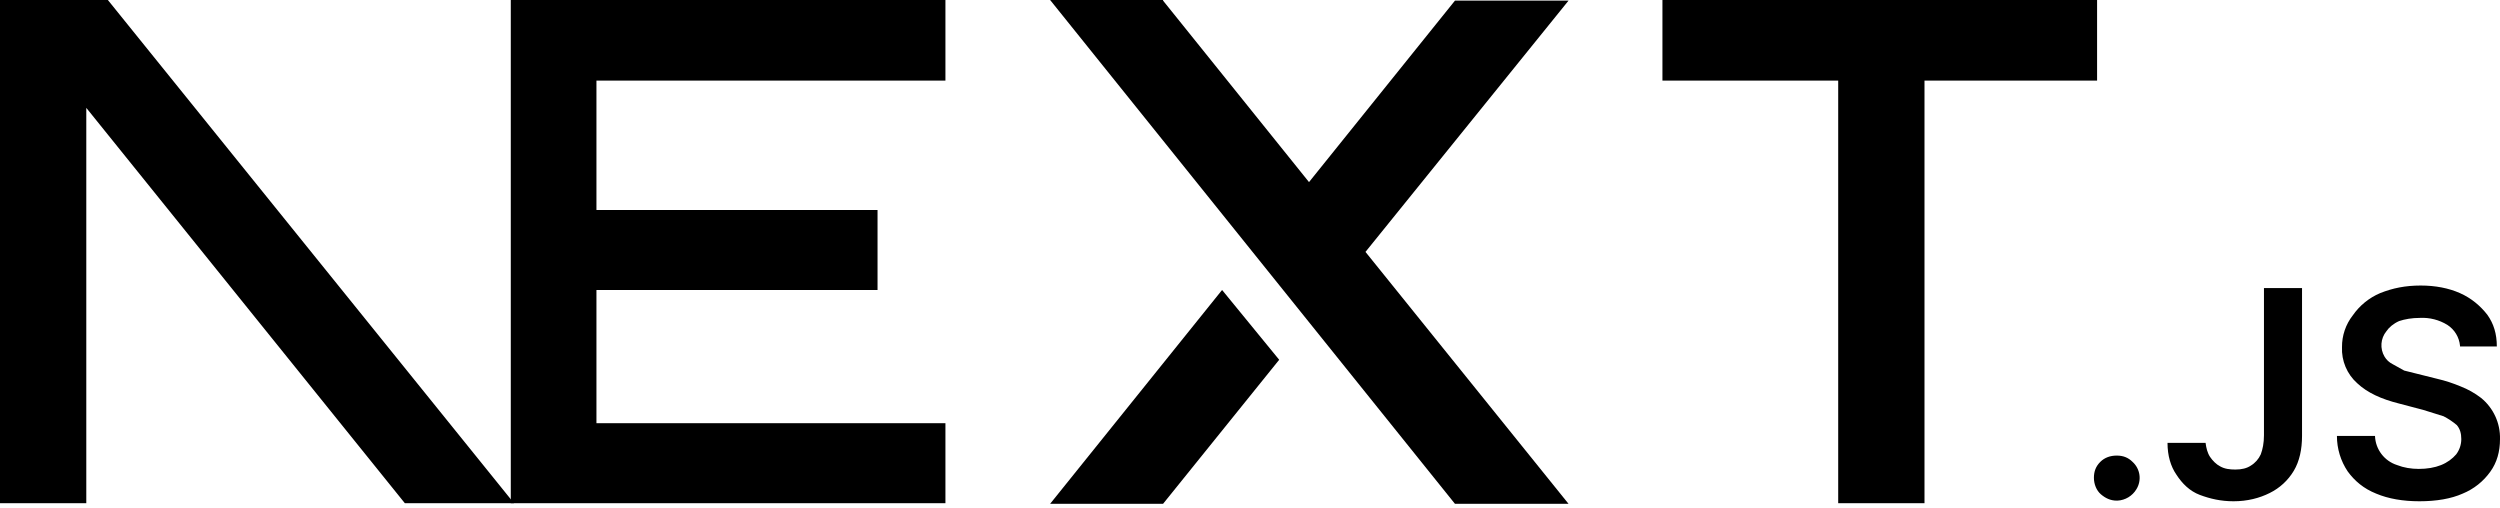
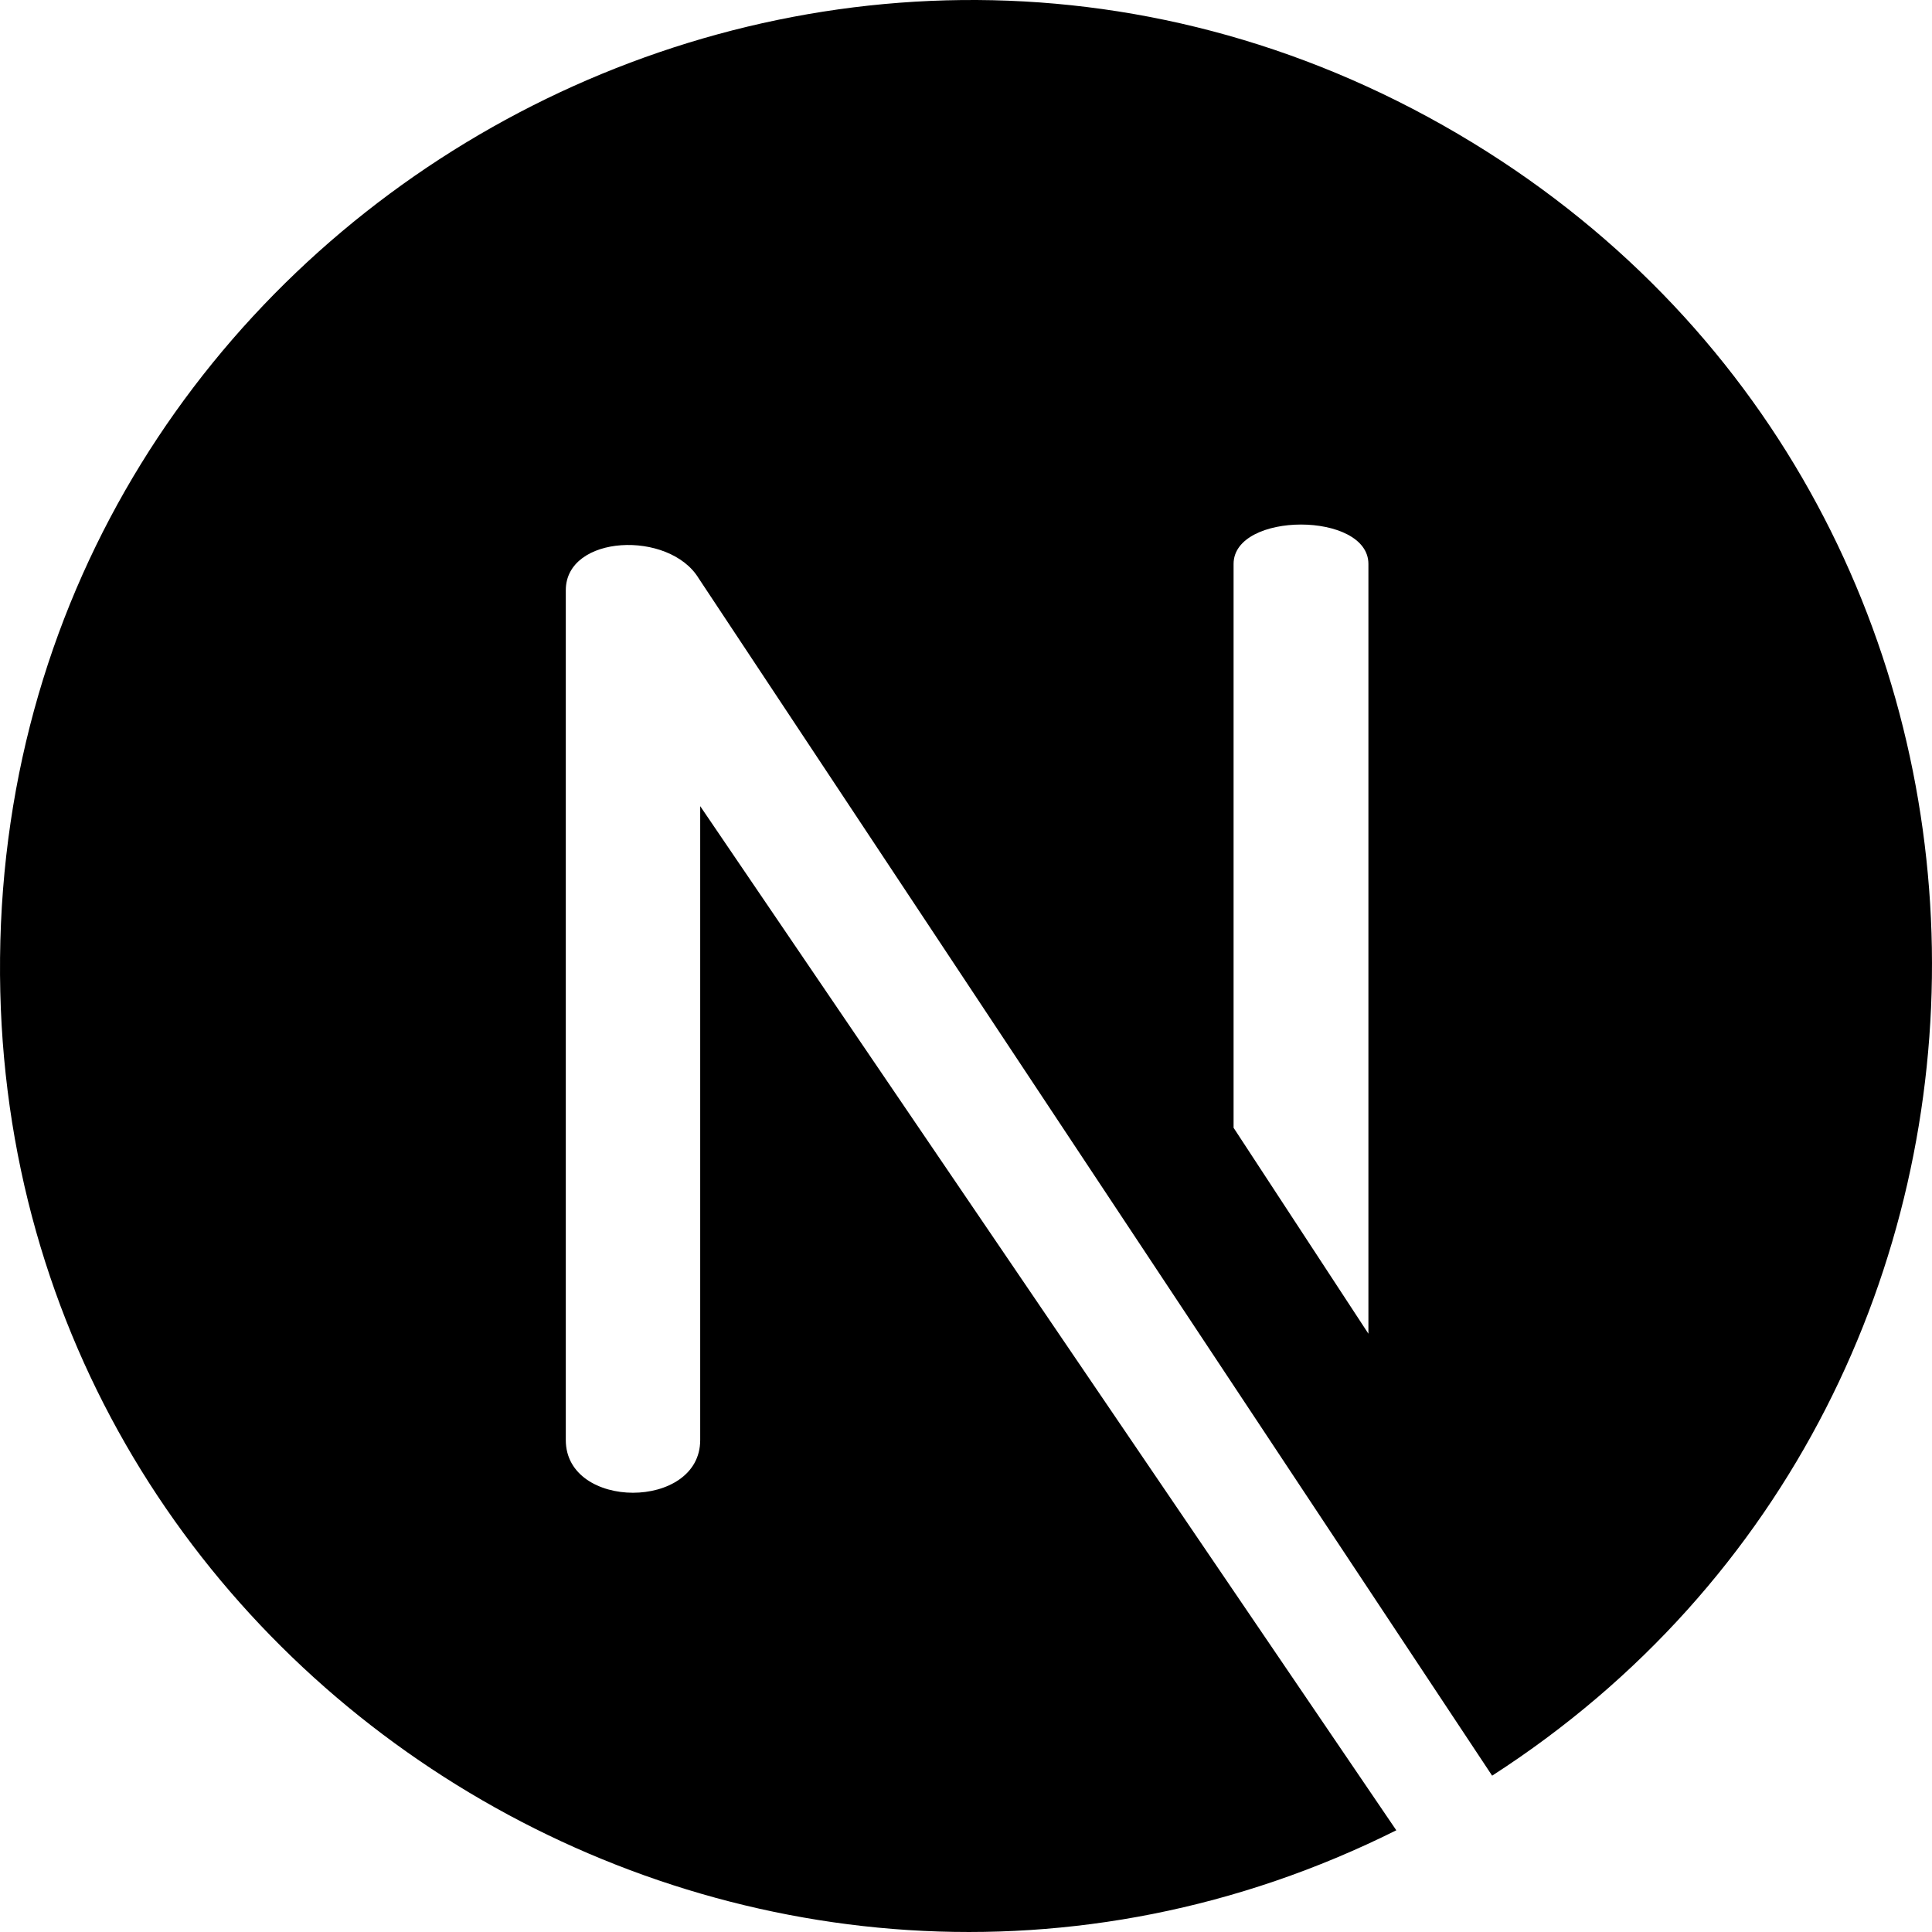
- <svg xmlns="http://www.w3.org/2000/svg" fill="none" viewBox="0 0 394 80">
-   <path fill="#000" d="M262 0h68.5v12.7h-27.2v66.6h-13.6V12.7H262V0ZM149 0v12.7H94v20.4h44.3v12.6H94v21h55v12.6H80.5V0h68.7zm34.3 0h-17.8l63.8 79.4h17.9l-32-39.7 32-39.6h-17.9l-23 28.6-23-28.6zm18.3 56.7-9-11-27.1 33.7h17.8l18.3-22.7z" />
-   <path fill="#000" d="M81 79.3 17 0H0v79.3h13.6V17l50.2 62.3H81Zm252.6-.4c-1 0-1.8-.4-2.5-1s-1.1-1.6-1.1-2.6.3-1.8 1-2.5 1.6-1 2.6-1 1.8.3 2.5 1a3.4 3.4 0 0 1 .6 4.3 3.7 3.7 0 0 1-3 1.8zm23.2-33.5h6v23.3c0 2.1-.4 4-1.3 5.5a9.1 9.1 0 0 1-3.8 3.5c-1.6.8-3.5 1.3-5.7 1.3-2 0-3.7-.4-5.3-1s-2.8-1.8-3.7-3.2c-.9-1.3-1.4-3-1.4-5h6c.1.8.3 1.6.7 2.2s1 1.2 1.6 1.5c.7.4 1.5.5 2.4.5 1 0 1.8-.2 2.4-.6a4 4 0 0 0 1.6-1.8c.3-.8.5-1.8.5-3V45.5zm30.9 9.1a4.4 4.4 0 0 0-2-3.3 7.5 7.5 0 0 0-4.3-1.1c-1.3 0-2.4.2-3.3.5-.9.4-1.6 1-2 1.6a3.5 3.5 0 0 0-.3 4c.3.5.7.9 1.3 1.2l1.8 1 2 .5 3.2.8c1.3.3 2.5.7 3.7 1.2a13 13 0 0 1 3.2 1.8 8.1 8.1 0 0 1 3 6.5c0 2-.5 3.7-1.5 5.1a10 10 0 0 1-4.4 3.5c-1.8.8-4.1 1.2-6.8 1.2-2.6 0-4.9-.4-6.8-1.2-2-.8-3.4-2-4.5-3.5a10 10 0 0 1-1.7-5.6h6a5 5 0 0 0 3.5 4.6c1 .4 2.2.6 3.4.6 1.3 0 2.5-.2 3.5-.6 1-.4 1.8-1 2.4-1.7a4 4 0 0 0 .8-2.4c0-.9-.2-1.6-.7-2.2a11 11 0 0 0-2.1-1.4l-3.2-1-3.8-1c-2.8-.7-5-1.7-6.6-3.2a7.2 7.2 0 0 1-2.4-5.7 8 8 0 0 1 1.7-5 10 10 0 0 1 4.3-3.5c2-.8 4-1.2 6.4-1.2 2.3 0 4.4.4 6.2 1.2 1.8.8 3.2 2 4.3 3.4 1 1.4 1.5 3 1.5 5h-5.8z" />
+ <svg xmlns="http://www.w3.org/2000/svg" height="512" width="512">
+   <path d="m386.399 35.508c-169.339-99.569-384.514 22.042-386.386 218.374-1.828 191.717 201.063 315.545 370.021 231.163l-184.473-271.409 0 167.997c0 18.614-35.619 18.614-35.619 0v-225.212c0-14.776 27.447-15.988 35.225-3.144l210.263 317.296c157.951-101.737 155.817-338.136-9.031-435.064zm-23.756 317.939-35.732-54.577v-149.412c0-13.932 35.732-13.932 35.732 0z" />
</svg>
